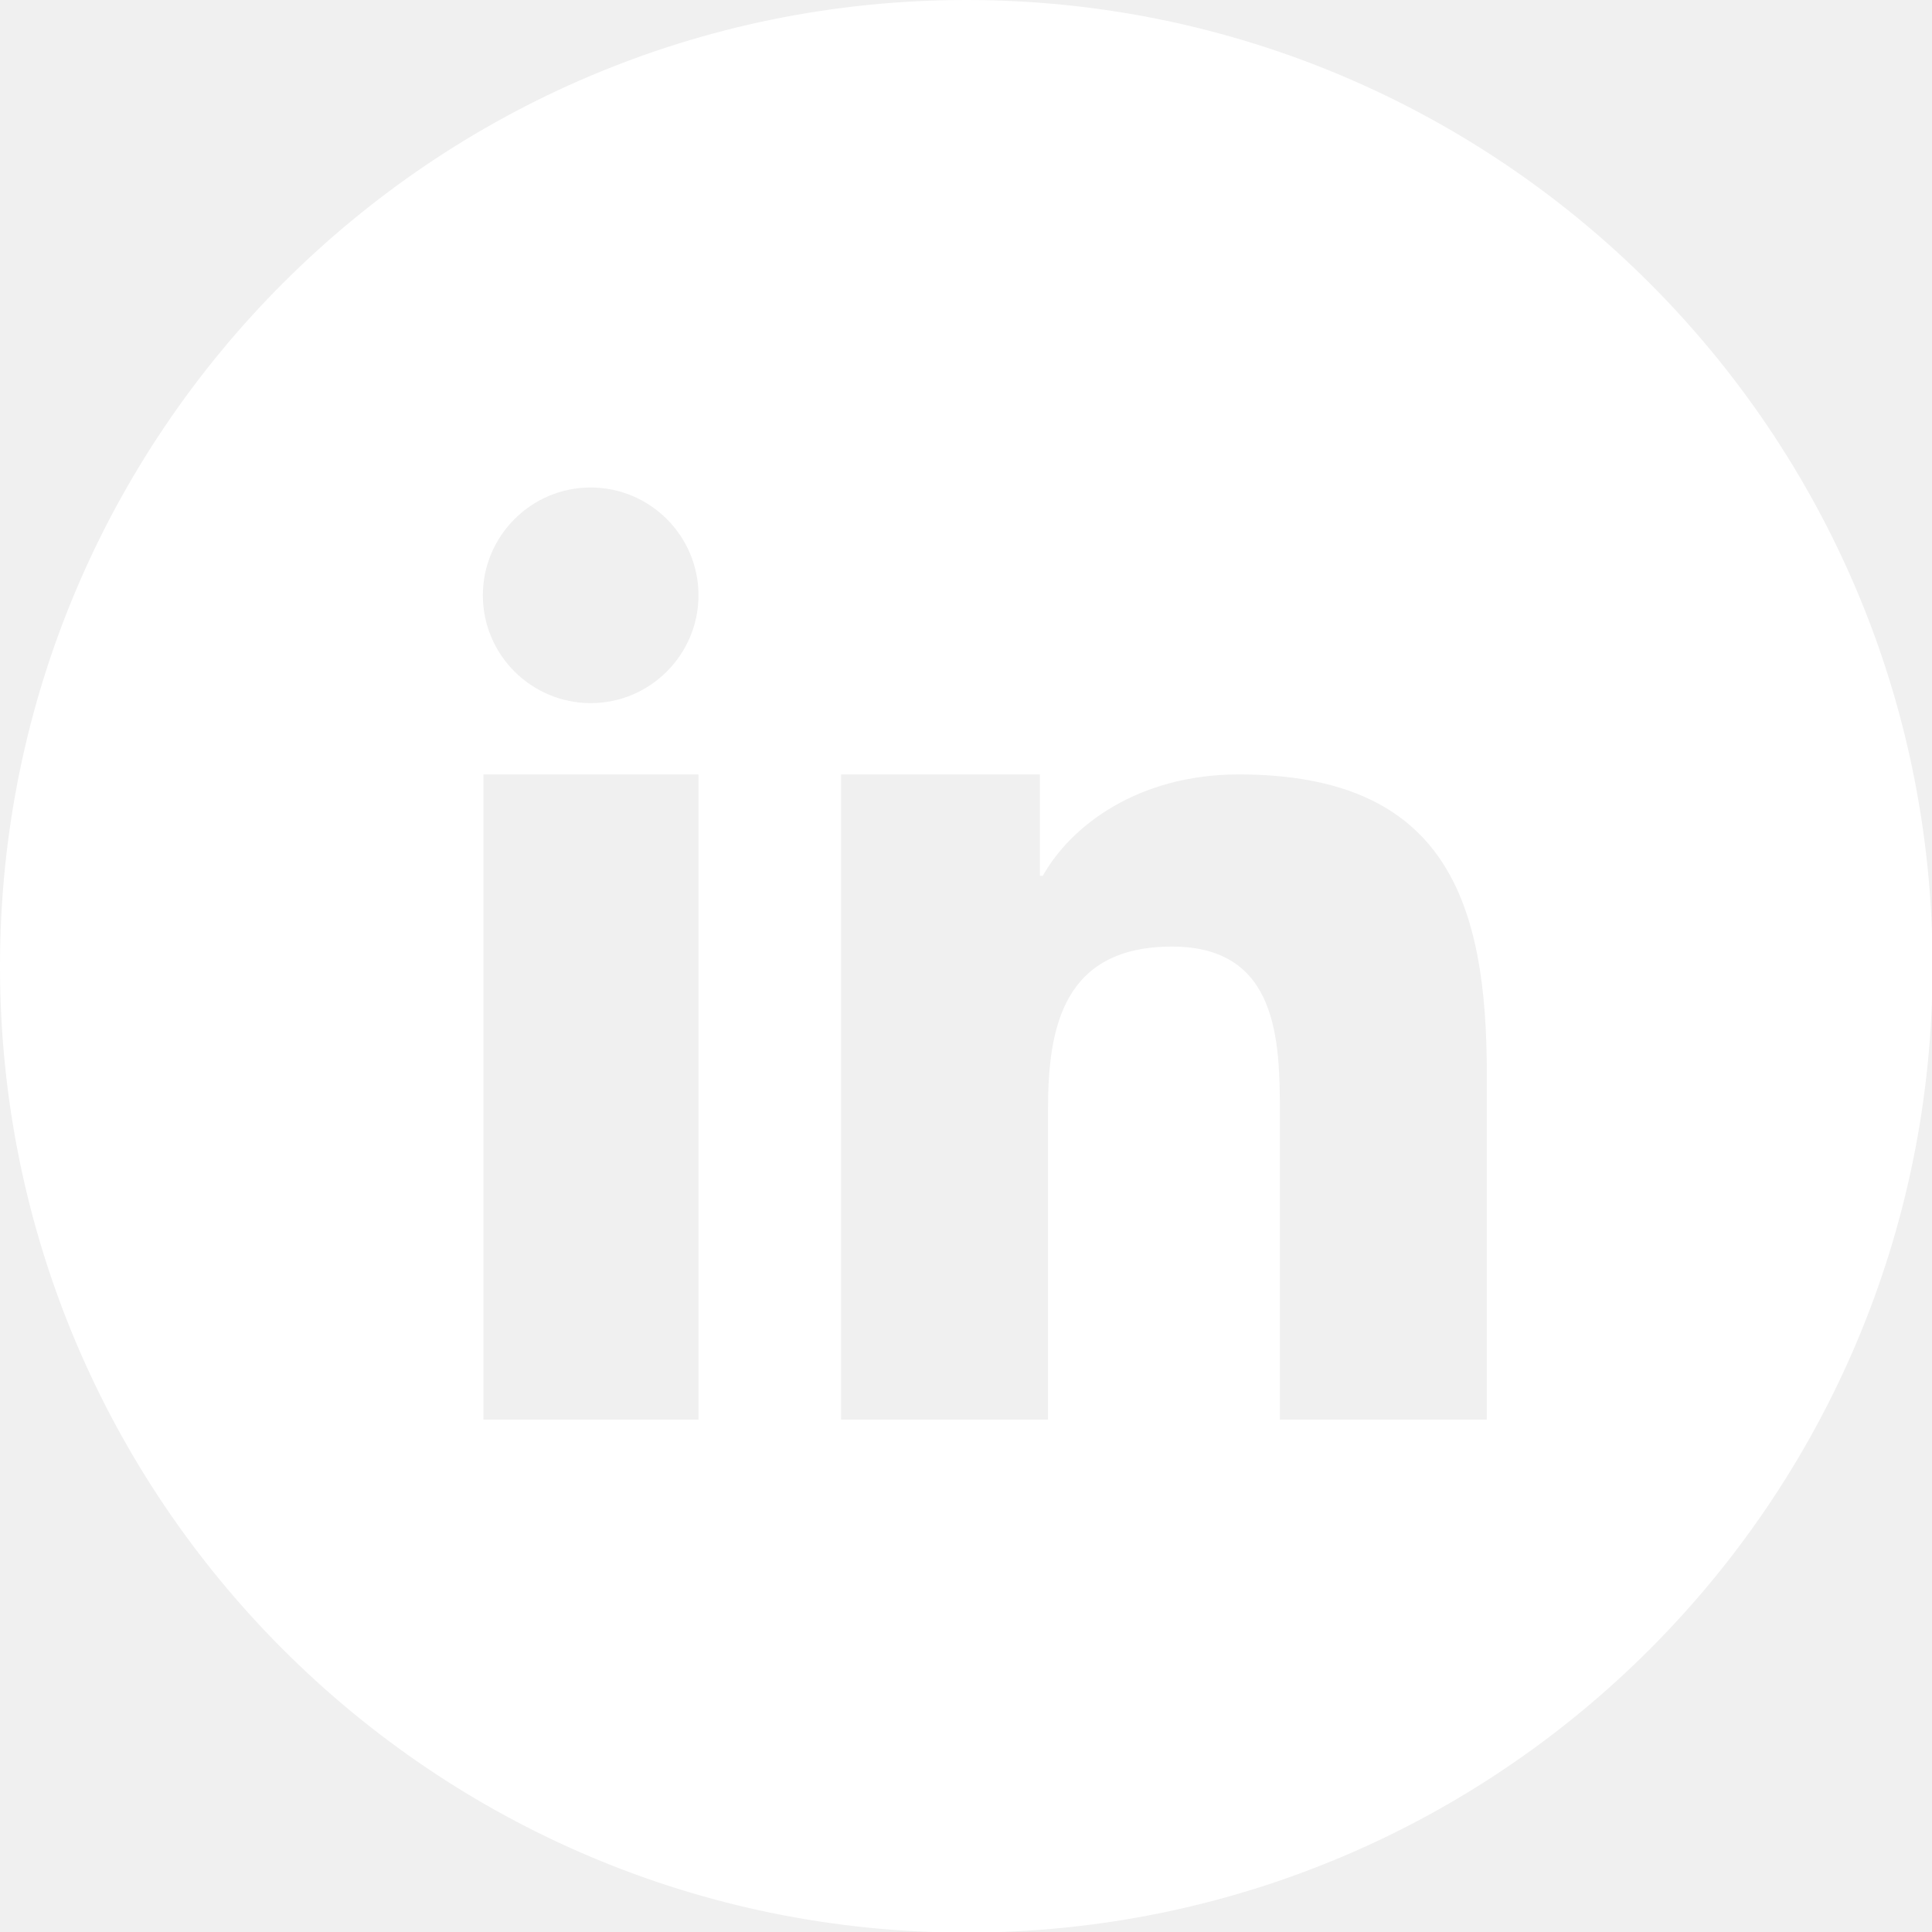
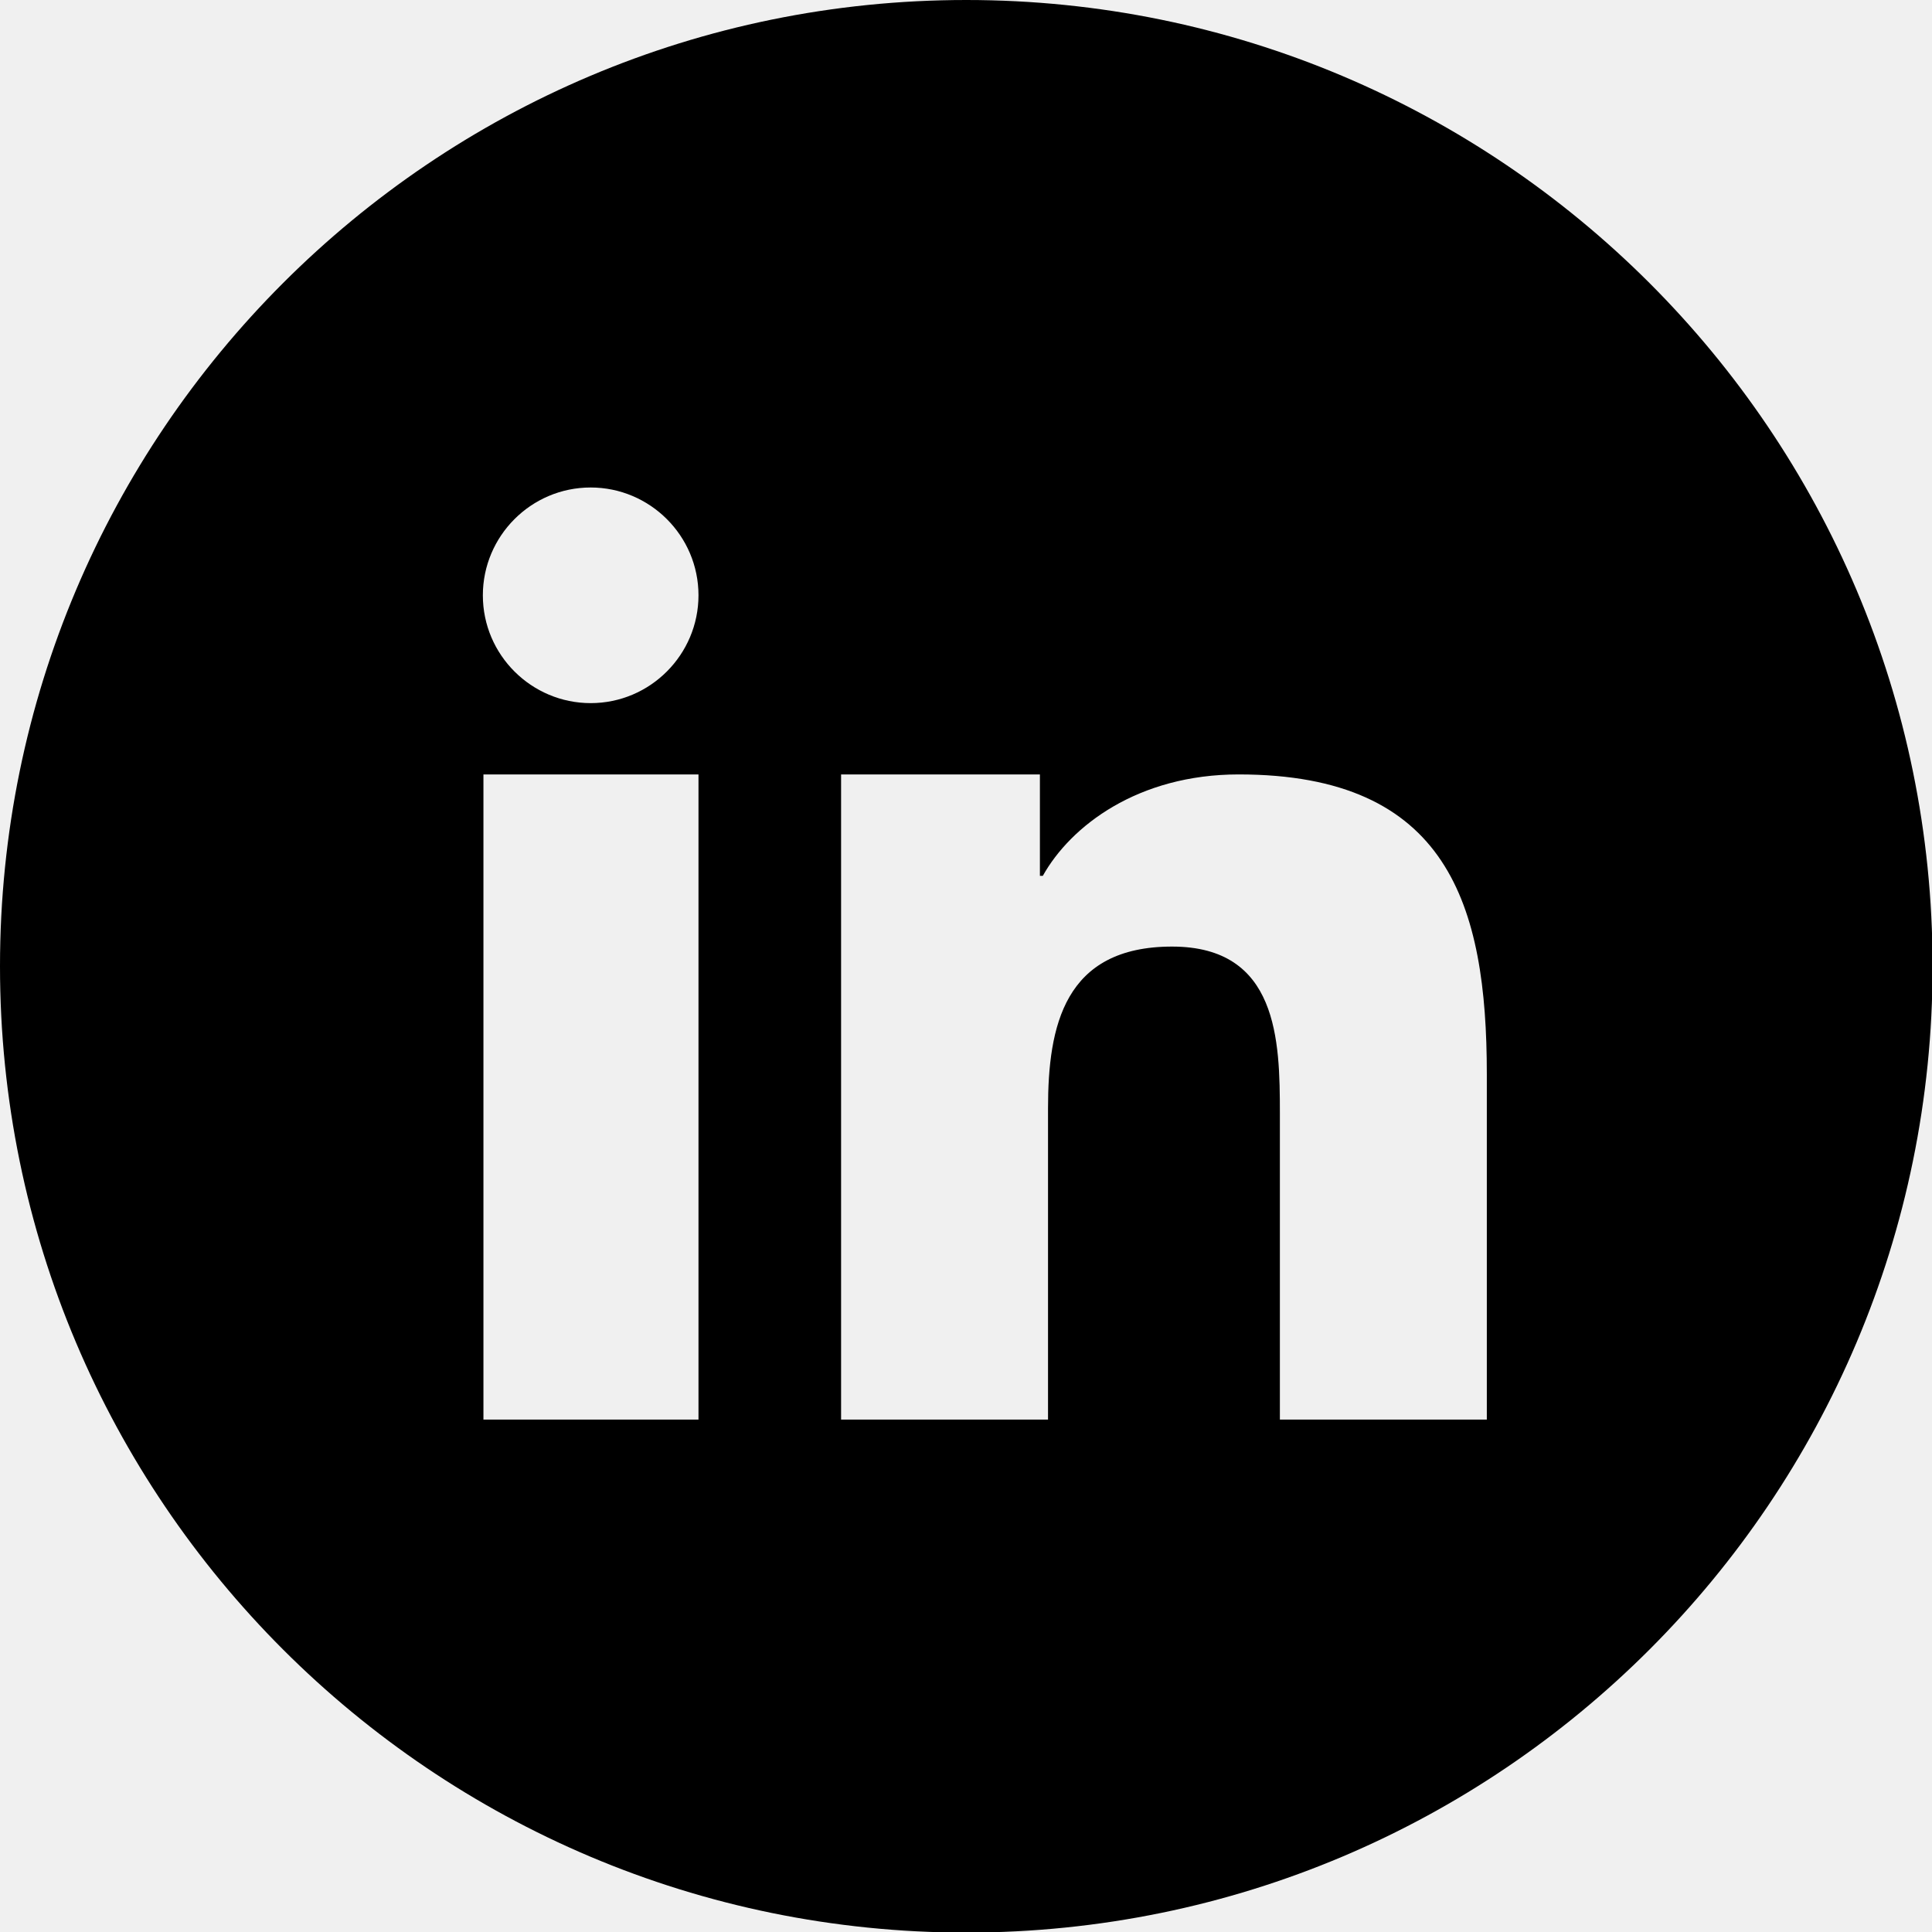
- <svg xmlns="http://www.w3.org/2000/svg" id="SvgjsSvg1011" width="288" height="288" version="1.1">
-   <defs id="SvgjsDefs1012" />
-   <g id="SvgjsG1013">
-     <svg fill-rule="evenodd" clip-rule="evenodd" image-rendering="optimizeQuality" shape-rendering="geometricPrecision" text-rendering="geometricPrecision" viewBox="0 0 3333 3333" width="288" height="288">
-       <path d="M1667 0c920 0 1667 746 1667 1667 0 920-746 1667-1667 1667C747 3334 0 2588 0 1667 0 747 746 0 1667 0zm-215 1336h342v175h5c48-86 164-175 338-175 361 0 428 225 428 517v596h-357v-528c0-126-3-288-186-288-186 0-214 137-214 279v537h-357V1336zm-247-309c0 102-83 186-186 186-102 0-186-83-186-186 0-102 83-186 186-186 102 0 186 83 186 186zm-371 309h371v1113H834V1336z" fill="#ffffff" class="color000 svgShape" />
-     </svg>
-   </g>
+ <svg xmlns="http://www.w3.org/2000/svg" viewBox="0 0 3333 3333" shape-rendering="geometricPrecision" text-rendering="geometricPrecision" image-rendering="optimizeQuality" fill-rule="evenodd" clip-rule="evenodd">
+   <path d="M1667 0c920 0 1667 746 1667 1667 0 920-746 1667-1667 1667C747 3334 0 2588 0 1667 0 747 746 0 1667 0zm-215 1336h342v175h5c48-86 164-175 338-175 361 0 428 225 428 517v596h-357v-528c0-126-3-288-186-288-186 0-214 137-214 279v537h-357V1336zm-247-309c0 102-83 186-186 186-102 0-186-83-186-186 0-102 83-186 186-186 102 0 186 83 186 186zm-371 309h371v1113H834V1336z" />
</svg>
